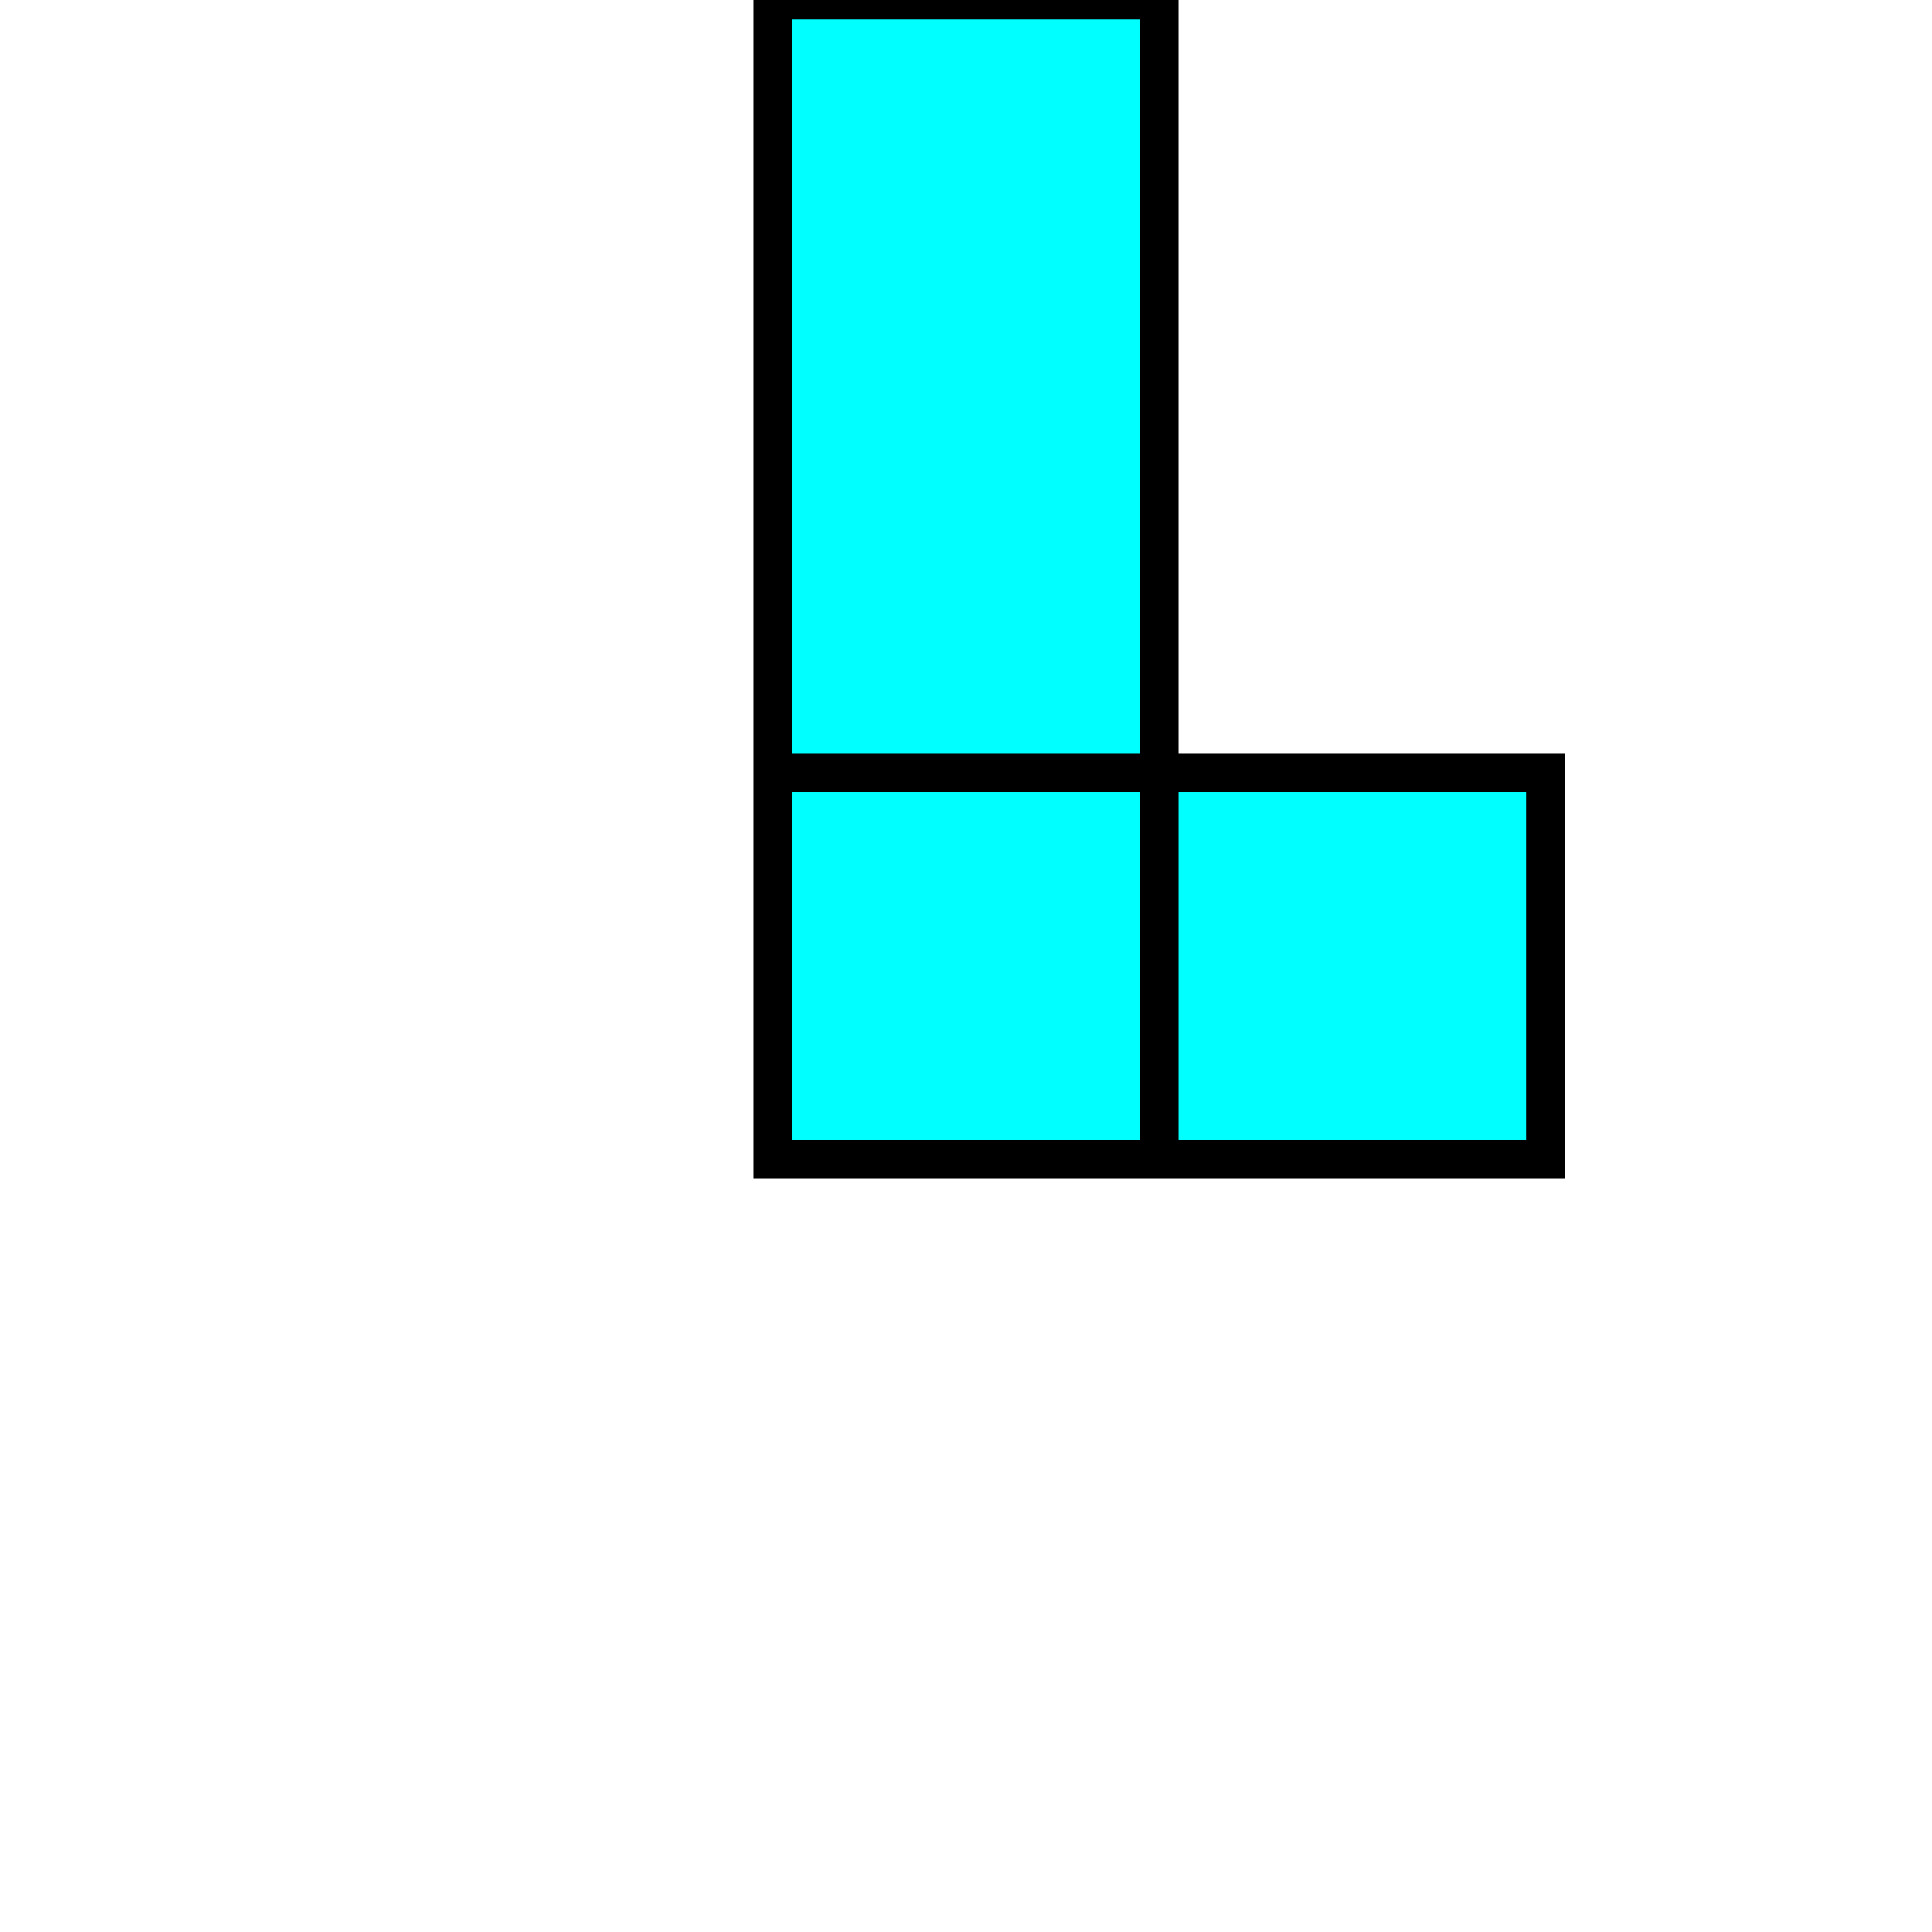
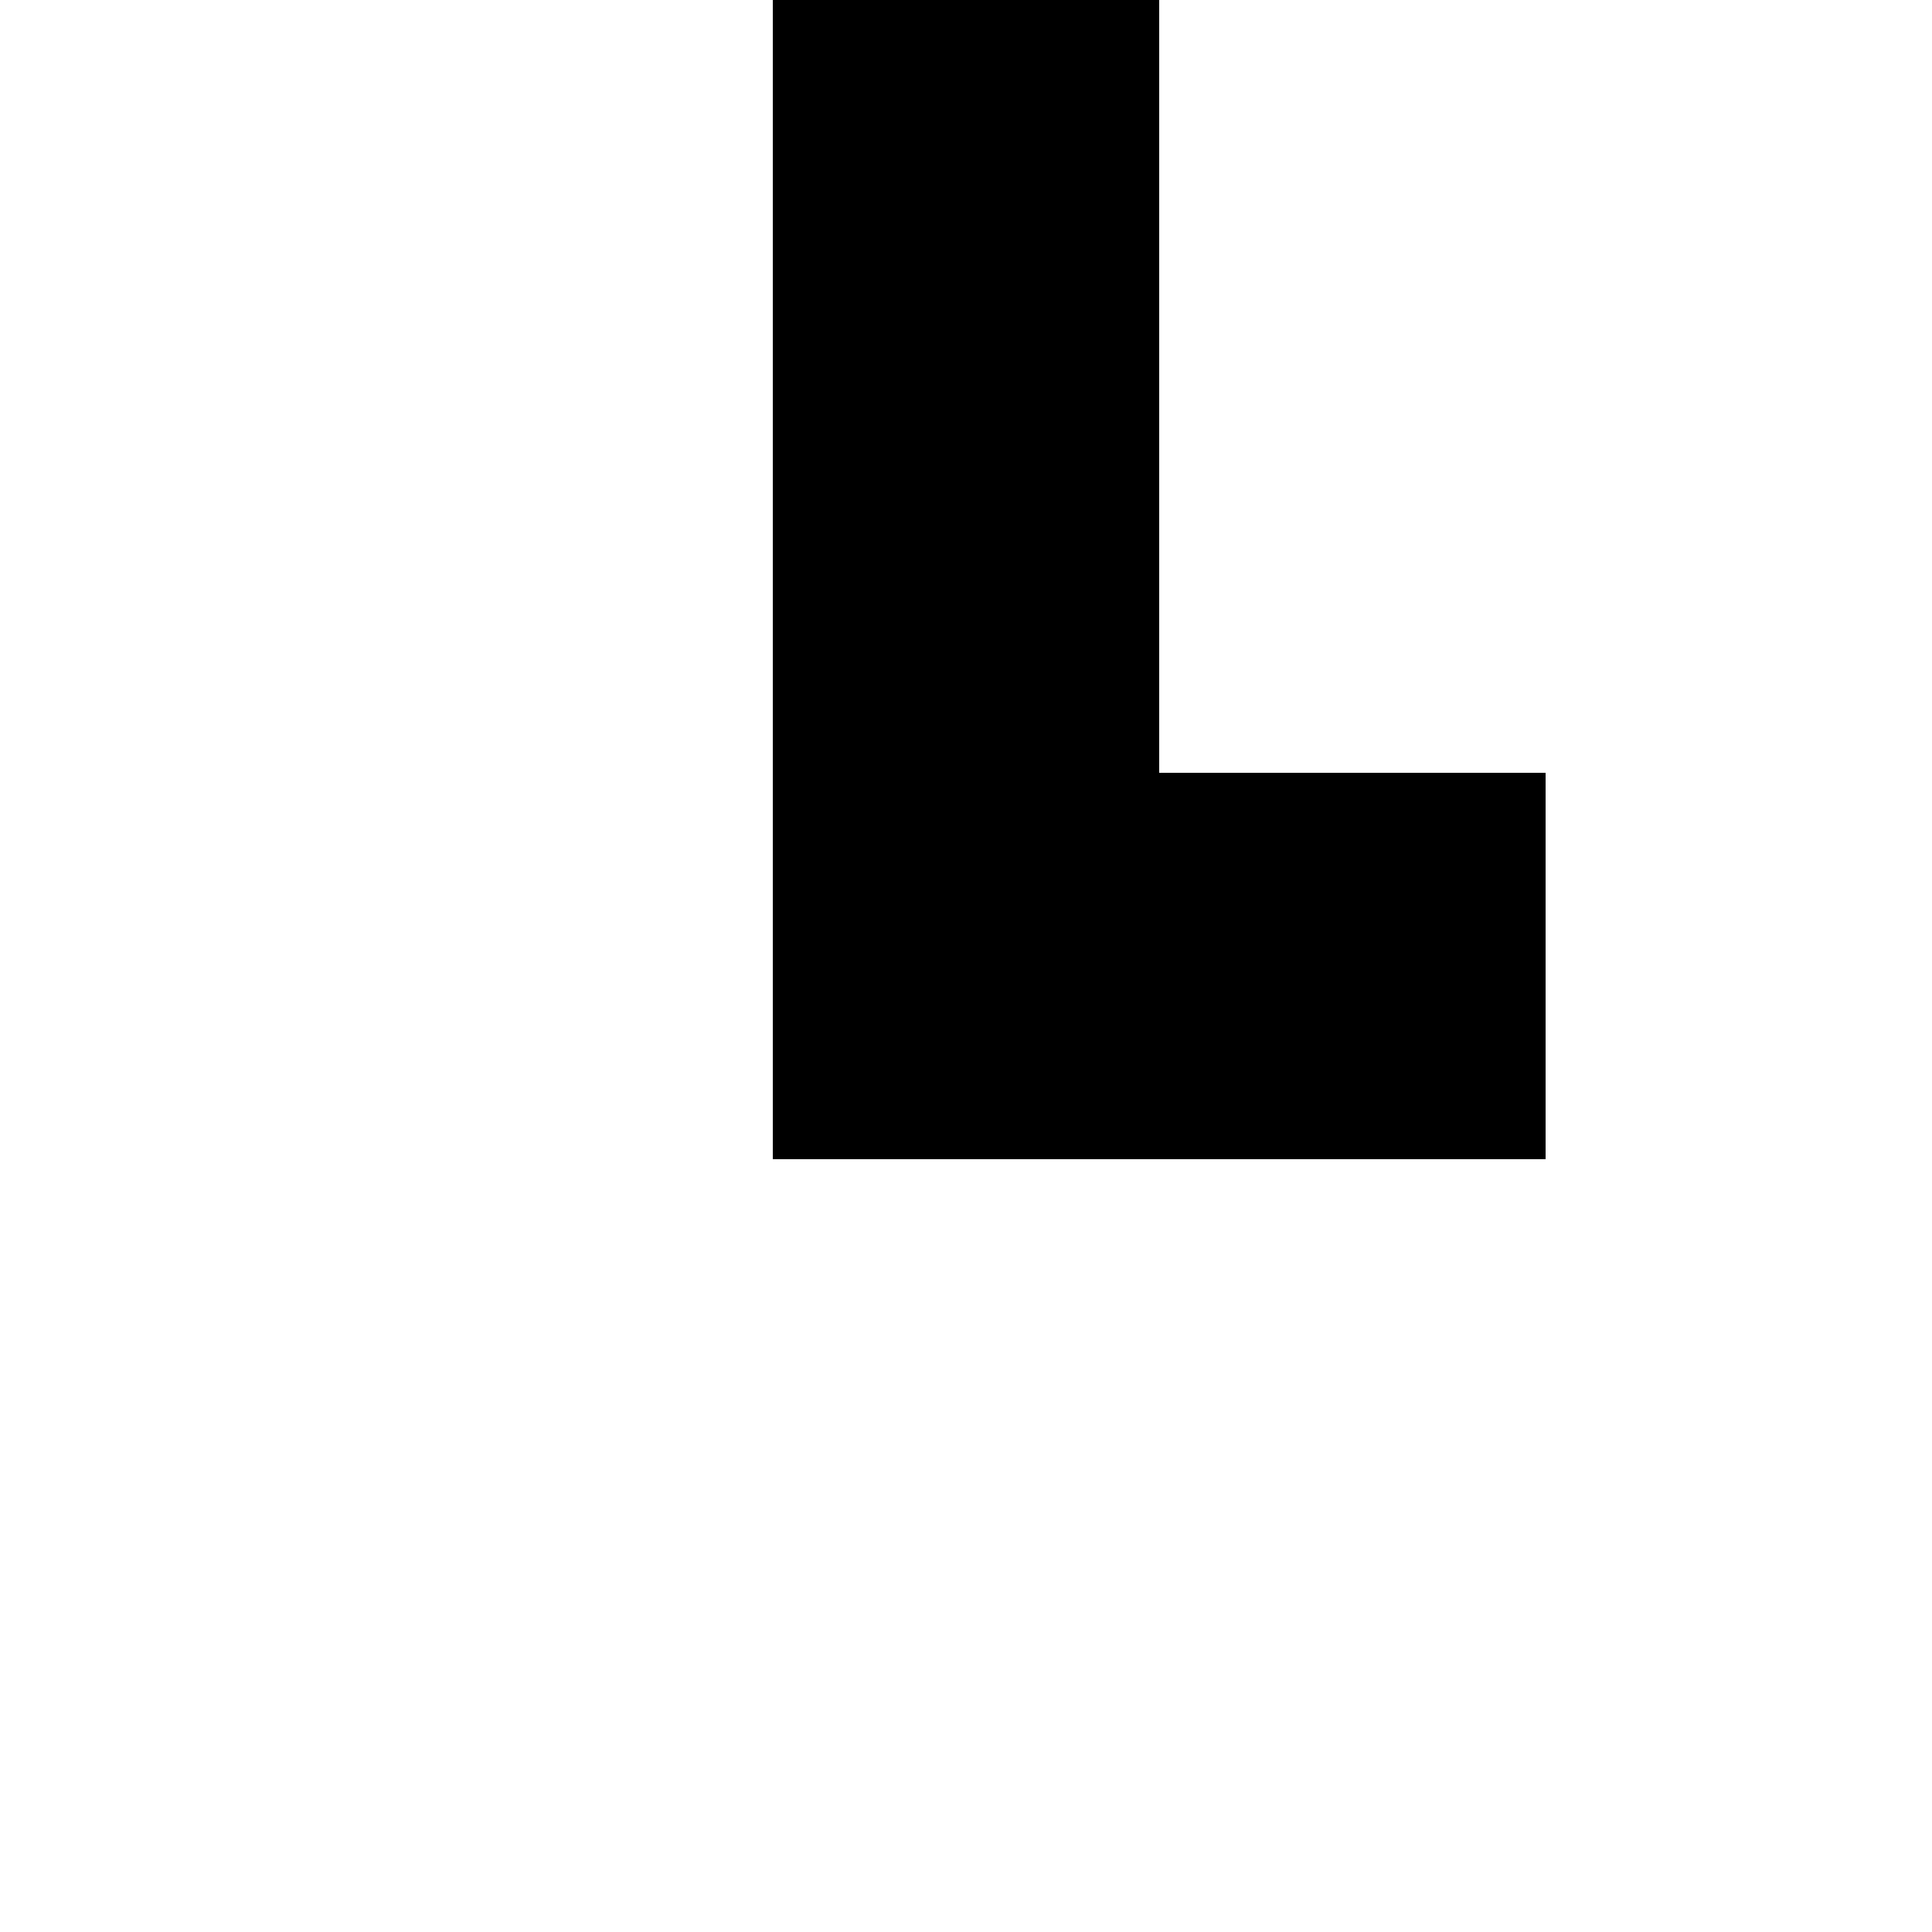
<svg xmlns="http://www.w3.org/2000/svg" version="1.1" id="Layer_1" x="0px" y="0px" viewBox="0 0 100 100" style="enable-background:new 0 0 100 100;" xml:space="preserve">
  <rect x="0" y="0" width="100" height="100" fill="none" />
-   <rect x="40" y="40" width="20" height="20" stroke="black" stroke-width="2" fill="#00FFFF" />
-   <rect x="60" y="40" width="20" height="20" stroke="black" stroke-width="2" fill="#00FFFF" />
-   <rect x="40" y="0" width="20" height="40" stroke="black" stroke-width="2" fill="#00FFFF" />
+   <polygon points="40,0 60,0 60,40 80,40 80,60 40,60" fill="#000000" />
</svg>
